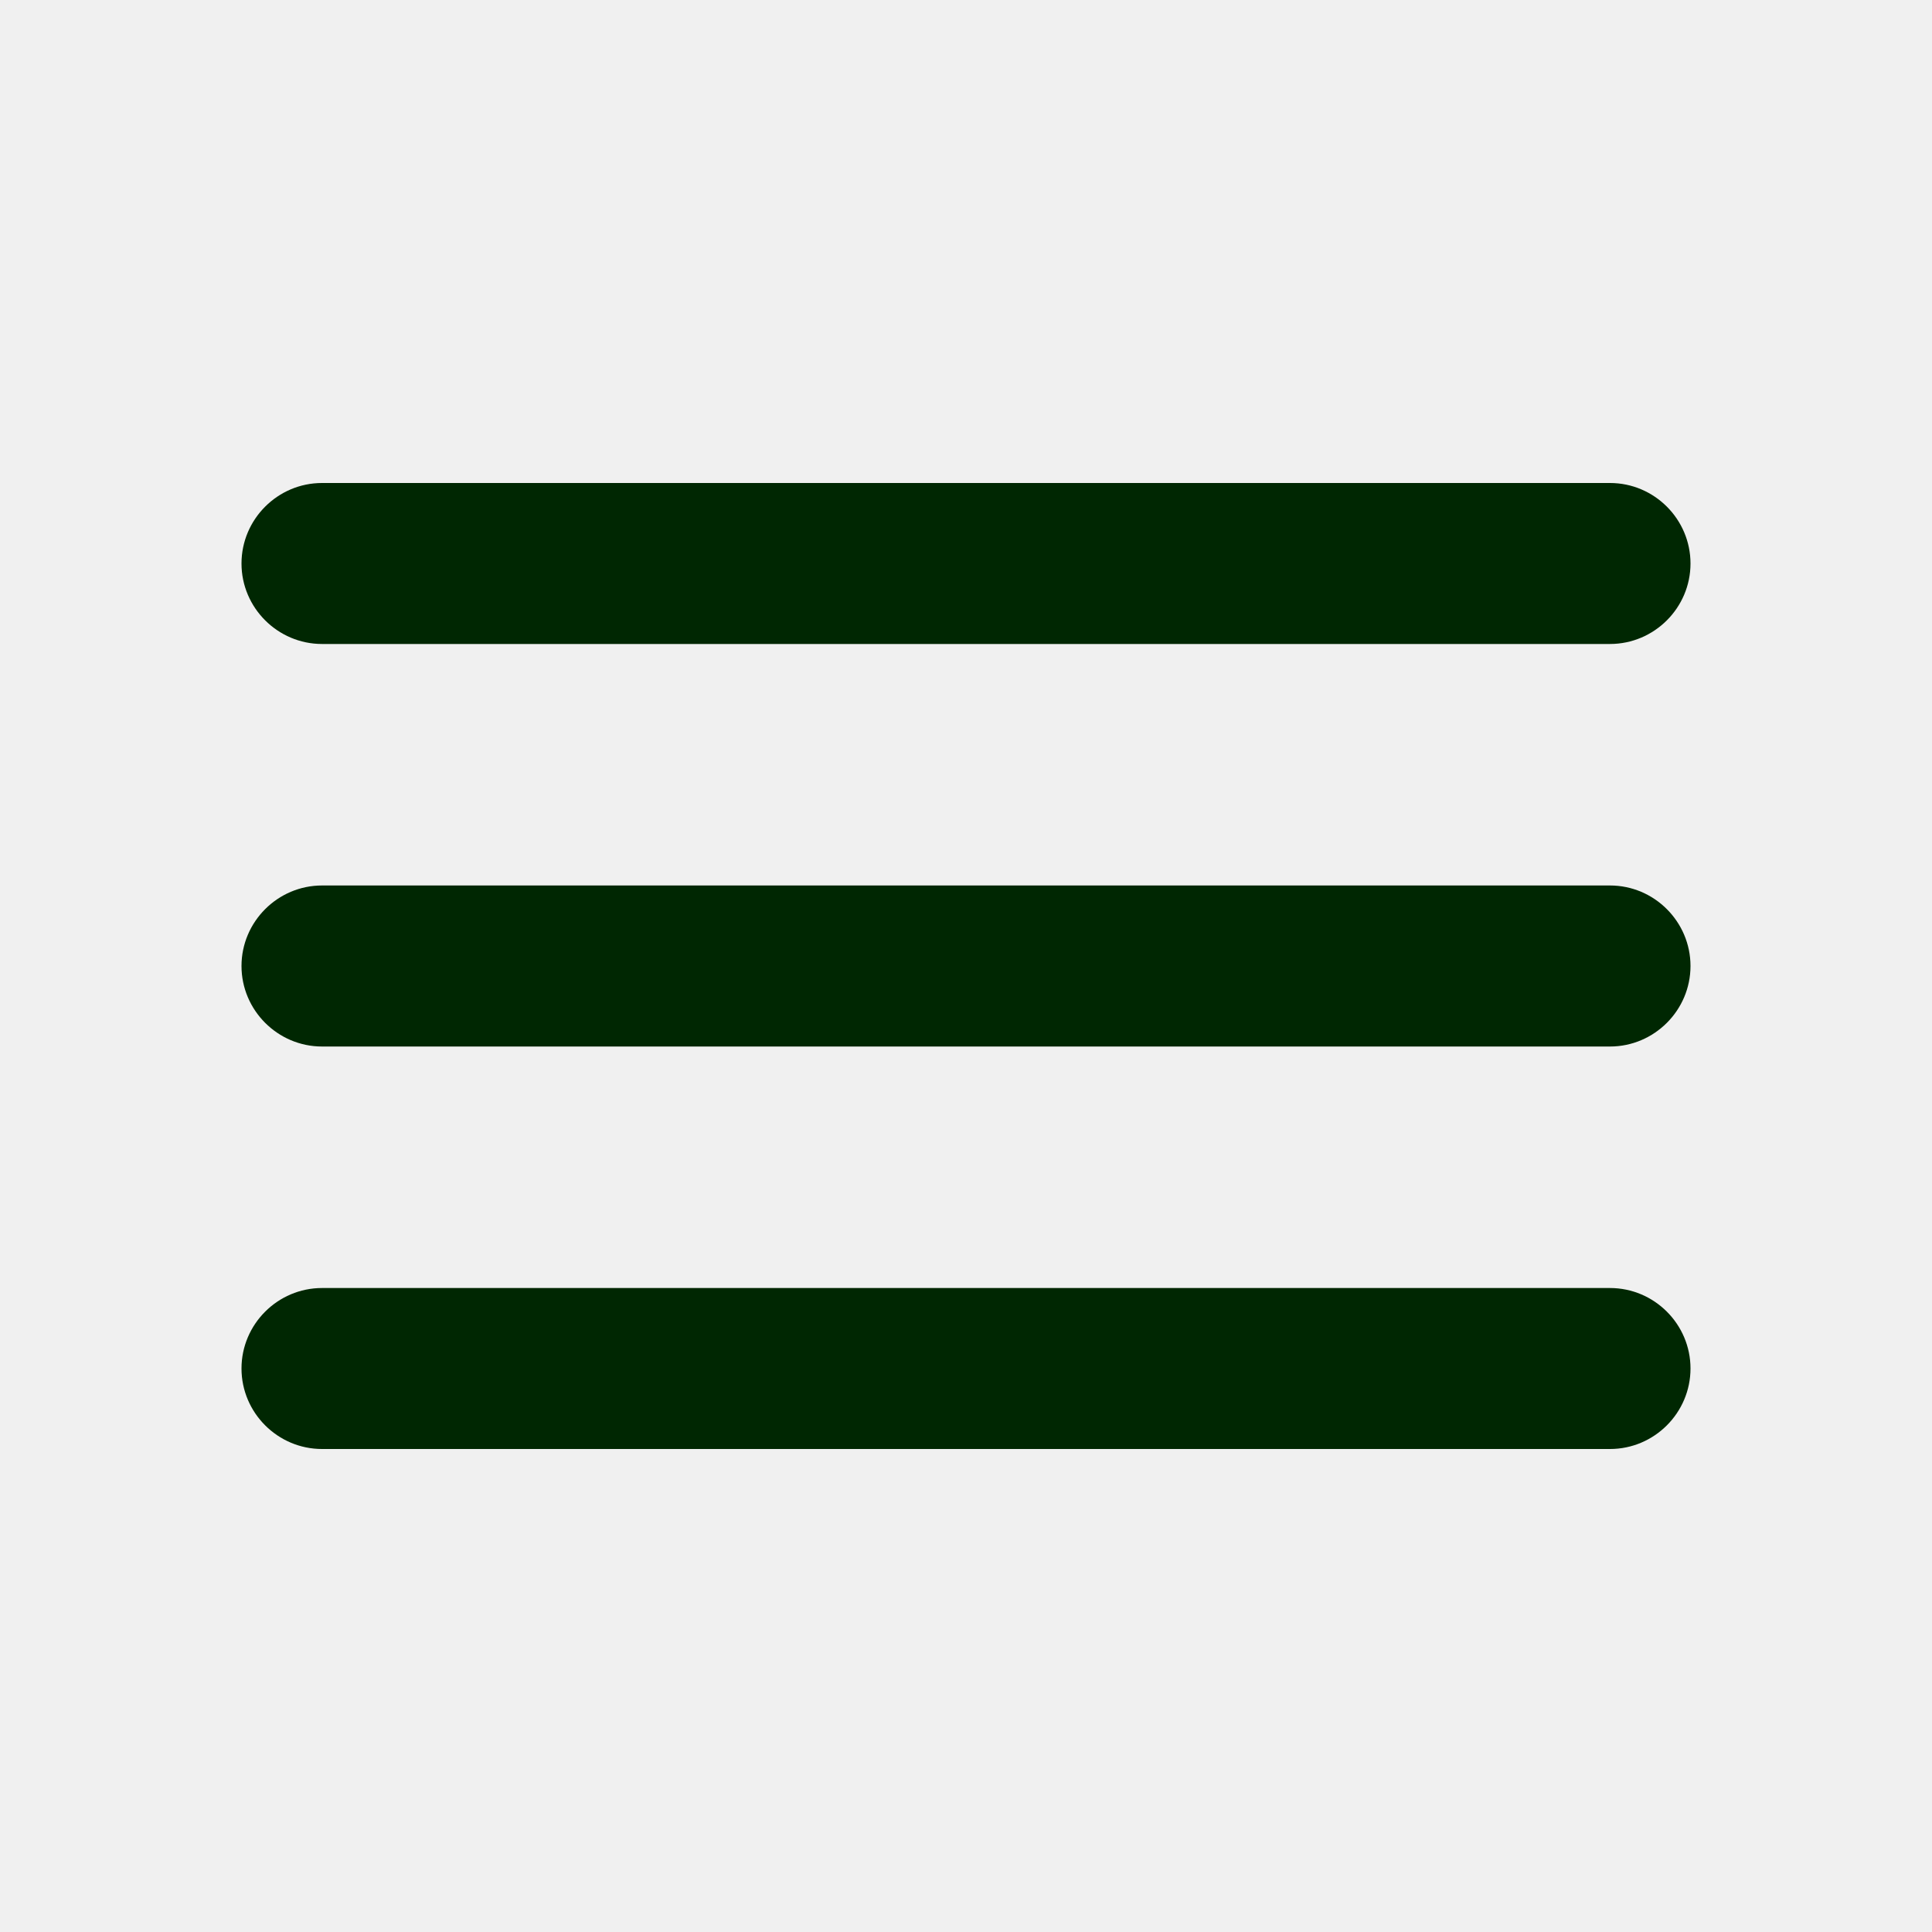
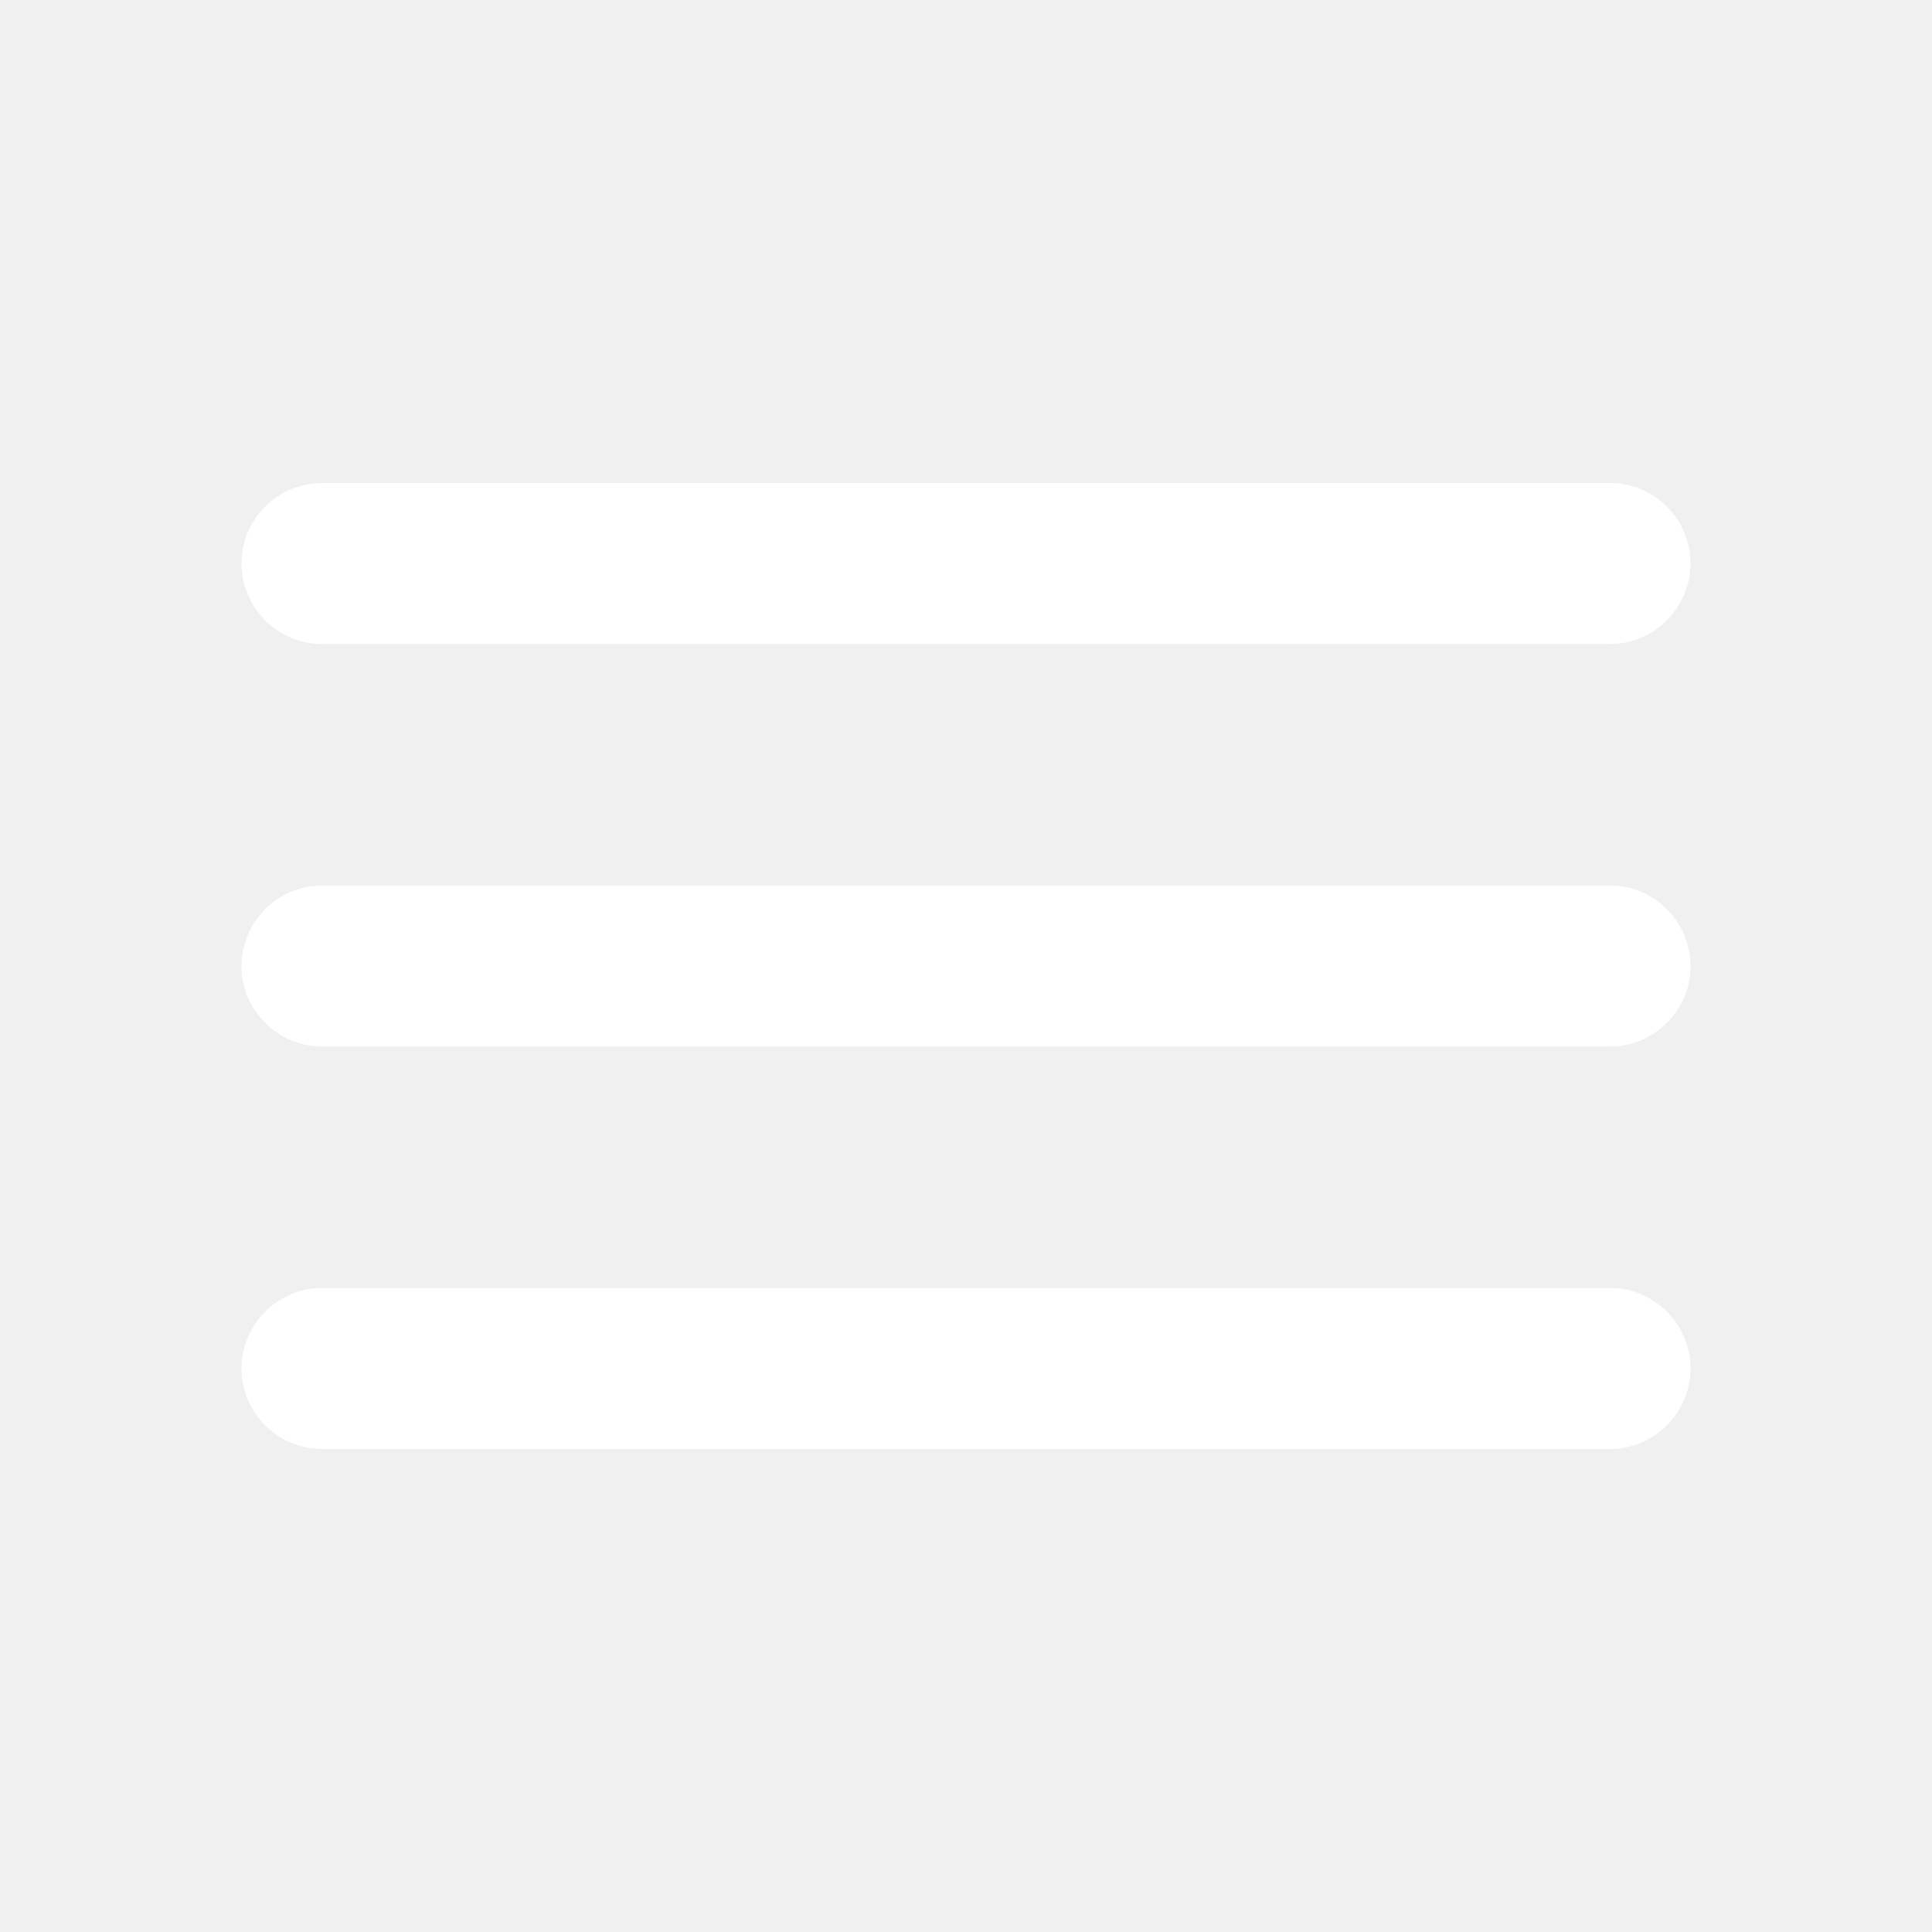
<svg xmlns="http://www.w3.org/2000/svg" width="34" height="34" viewBox="0 0 34 34" fill="none">
-   <path d="M5.667 25.5H28.333C29.113 25.5 29.75 24.863 29.75 24.083C29.75 23.304 29.113 22.667 28.333 22.667H5.667C4.888 22.667 4.25 23.304 4.25 24.083C4.25 24.863 4.888 25.5 5.667 25.5ZM5.667 18.417H28.333C29.113 18.417 29.75 17.779 29.75 17C29.75 16.221 29.113 15.583 28.333 15.583H5.667C4.888 15.583 4.25 16.221 4.25 17C4.25 17.779 4.888 18.417 5.667 18.417ZM4.25 9.917C4.25 10.696 4.888 11.333 5.667 11.333H28.333C29.113 11.333 29.75 10.696 29.75 9.917C29.75 9.137 29.113 8.5 28.333 8.5H5.667C4.888 8.5 4.25 9.137 4.25 9.917Z" fill="#002702" />
+   <path d="M5.667 25.5H28.333C29.113 25.5 29.75 24.863 29.75 24.083C29.75 23.304 29.113 22.667 28.333 22.667H5.667C4.888 22.667 4.25 23.304 4.25 24.083C4.25 24.863 4.888 25.5 5.667 25.5ZM5.667 18.417H28.333C29.113 18.417 29.75 17.779 29.75 17C29.75 16.221 29.113 15.583 28.333 15.583H5.667C4.888 15.583 4.25 16.221 4.25 17C4.25 17.779 4.888 18.417 5.667 18.417ZM4.25 9.917C4.25 10.696 4.888 11.333 5.667 11.333H28.333C29.113 11.333 29.75 10.696 29.75 9.917C29.75 9.137 29.113 8.5 28.333 8.5H5.667C4.888 8.5 4.25 9.137 4.25 9.917Z" fill="white" />
</svg>
